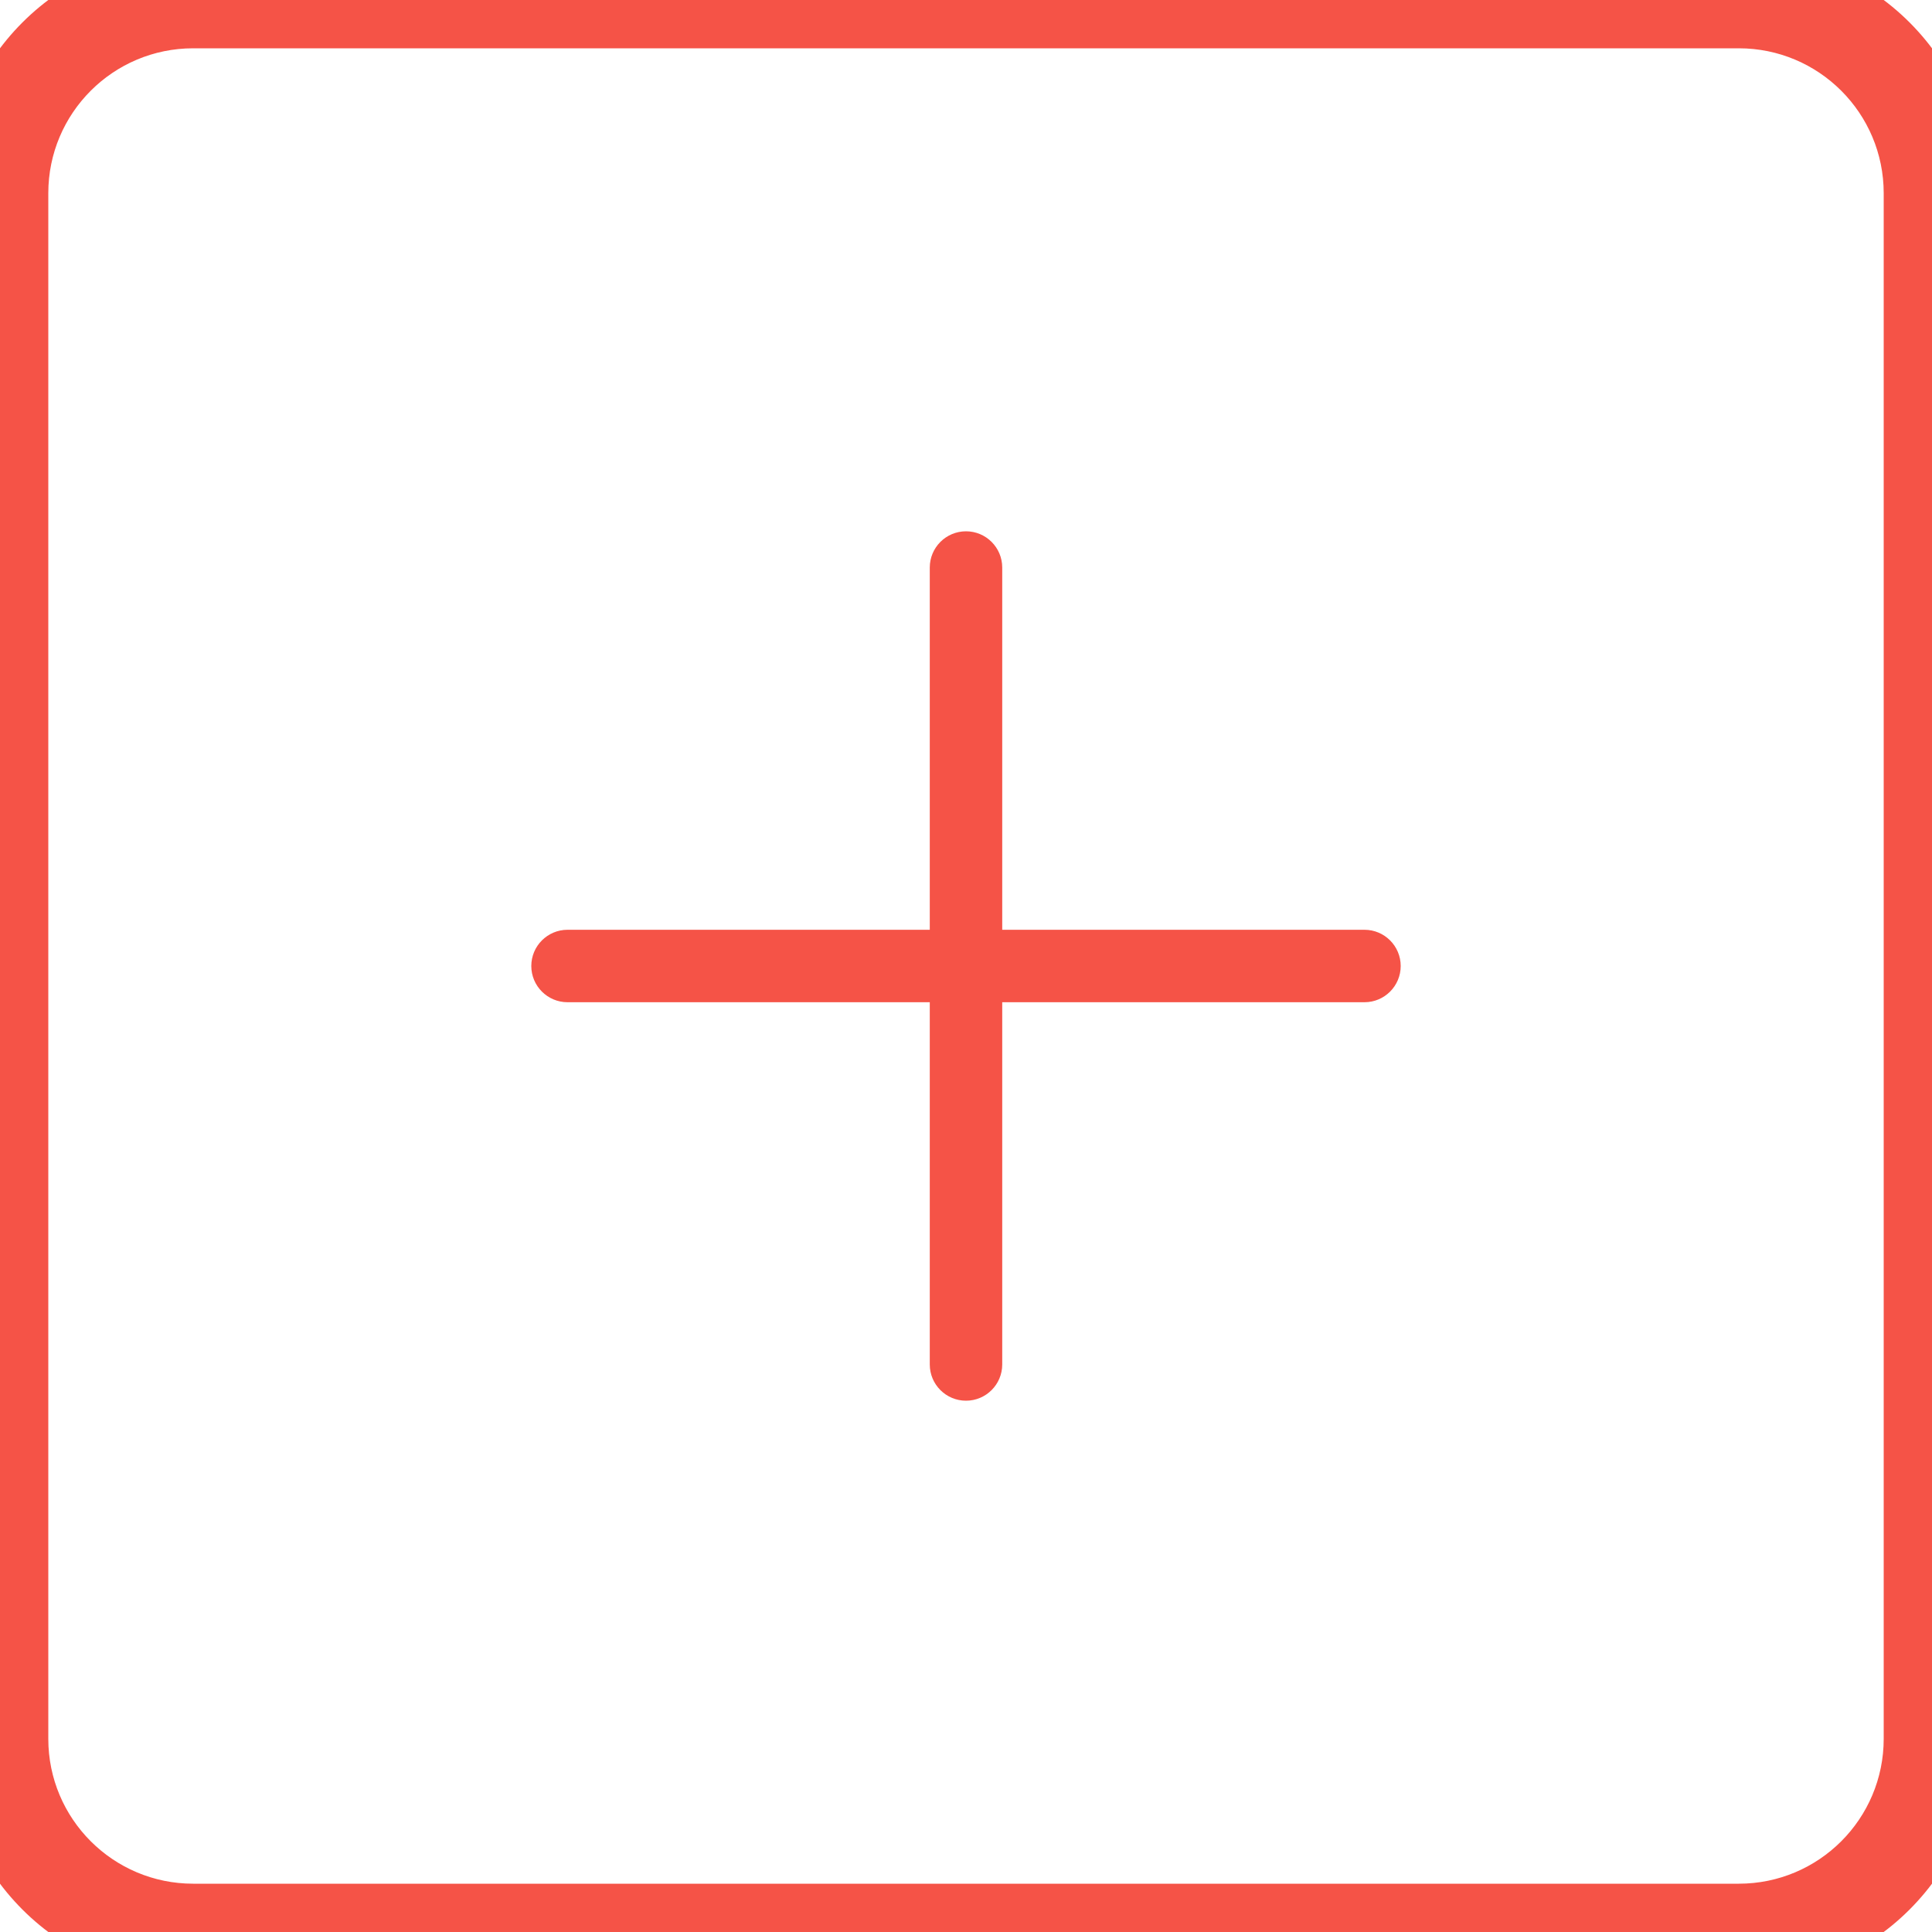
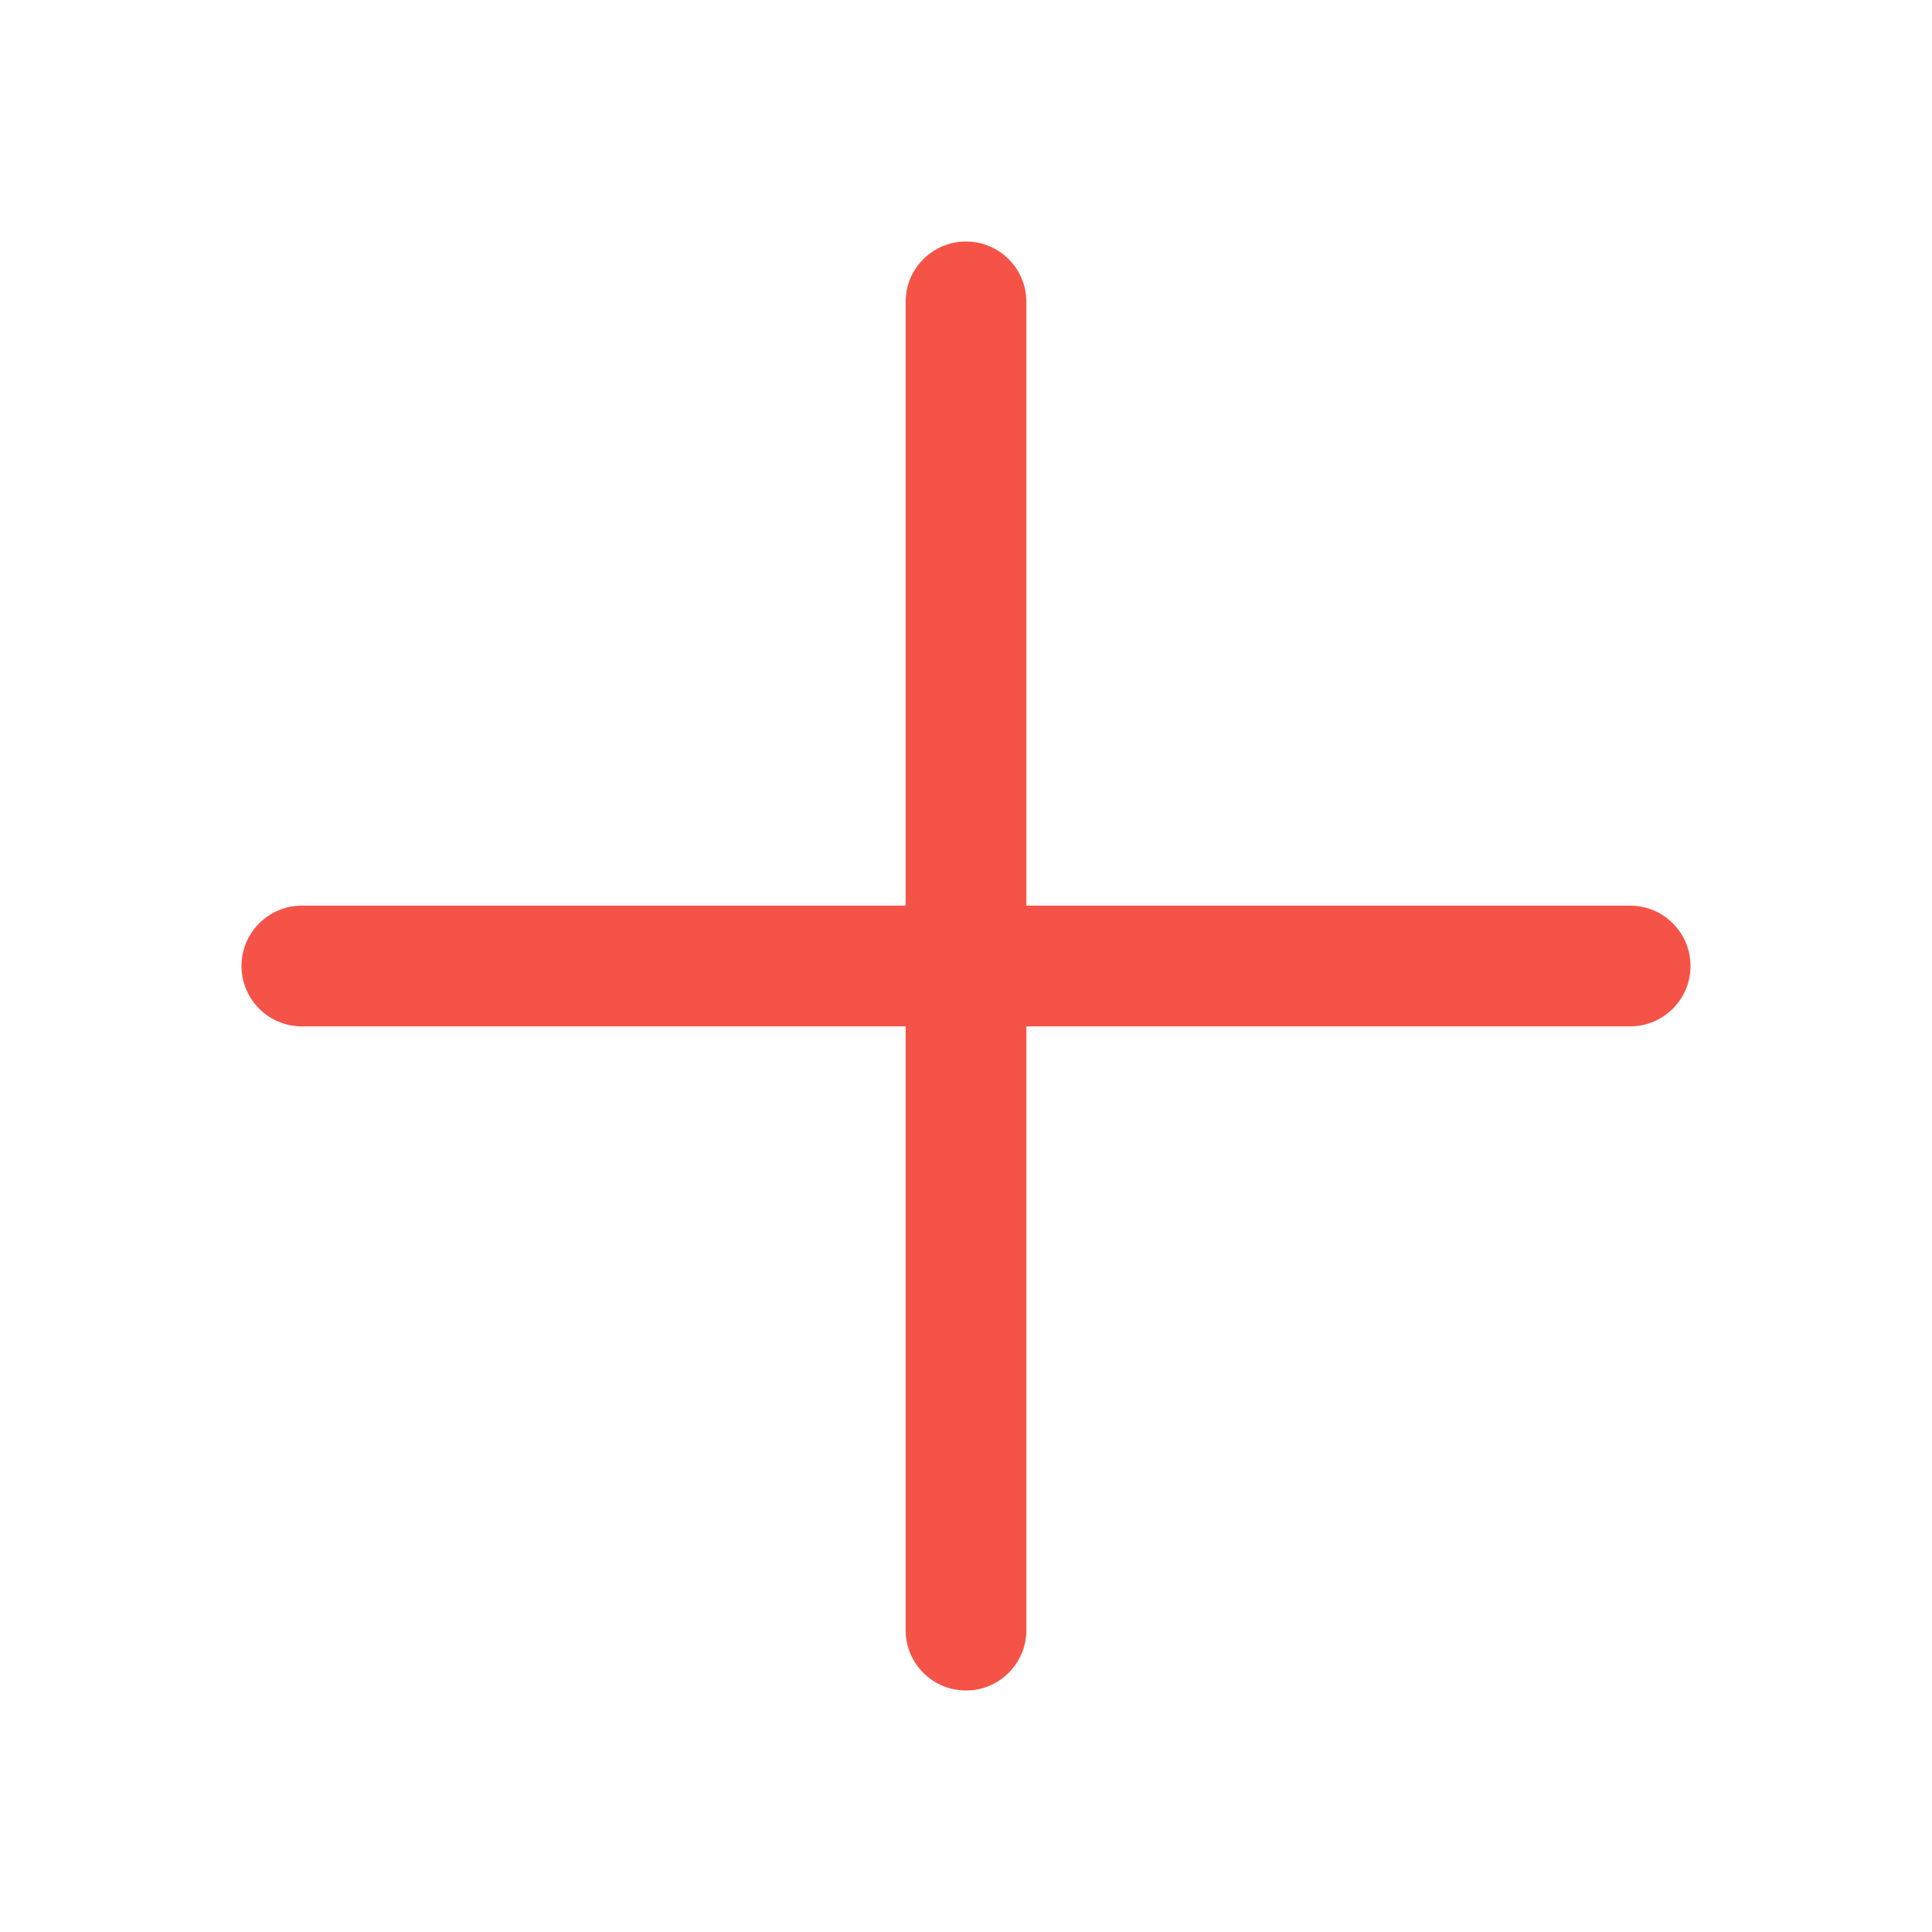
- <svg xmlns="http://www.w3.org/2000/svg" width="40" height="40" viewBox="0 0 40 40" fill="none">
-   <path fill-rule="evenodd" clip-rule="evenodd" d="M11 20C11 19.586 11.336 19.25 11.75 19.25H28.25C28.664 19.25 29 19.586 29 20C29 20.414 28.664 20.75 28.25 20.75H11.75C11.336 20.75 11 20.414 11 20Z" fill="#F55347" />
-   <path fill-rule="evenodd" clip-rule="evenodd" d="M20 11C20.414 11 20.75 11.336 20.75 11.75V28.25C20.75 28.664 20.414 29 20 29C19.586 29 19.25 28.664 19.25 28.25V11.75C19.25 11.336 19.586 11 20 11Z" fill="#F55347" />
-   <path d="M4 1H36V-1H4V1ZM39 4V36H41V4H39ZM36 39H4V41H36V39ZM1 36V4H-1V36H1ZM4 39C2.343 39 1 37.657 1 36H-1C-1 38.761 1.239 41 4 41V39ZM39 36C39 37.657 37.657 39 36 39V41C38.761 41 41 38.761 41 36H39ZM36 1C37.657 1 39 2.343 39 4H41C41 1.239 38.761 -1 36 -1V1ZM4 -1C1.239 -1 -1 1.239 -1 4H1C1 2.343 2.343 1 4 1V-1Z" fill="#F55347" />
+ <svg xmlns="http://www.w3.org/2000/svg" width="24" height="24" viewBox="0 0 24 24" fill="none">
+   <path fill-rule="evenodd" clip-rule="evenodd" d="M3 12C3 11.586 3.336 11.25 3.75 11.25H20.25C20.664 11.25 21 11.586 21 12C21 12.414 20.664 12.75 20.25 12.75H3.75C3.336 12.75 3 12.414 3 12Z" fill="#F55347" />
+   <path fill-rule="evenodd" clip-rule="evenodd" d="M12 3C12.414 3 12.75 3.336 12.75 3.75V20.25C12.75 20.664 12.414 21 12 21C11.586 21 11.25 20.664 11.25 20.25V3.75C11.25 3.336 11.586 3 12 3Z" fill="#F55347" />
</svg>
